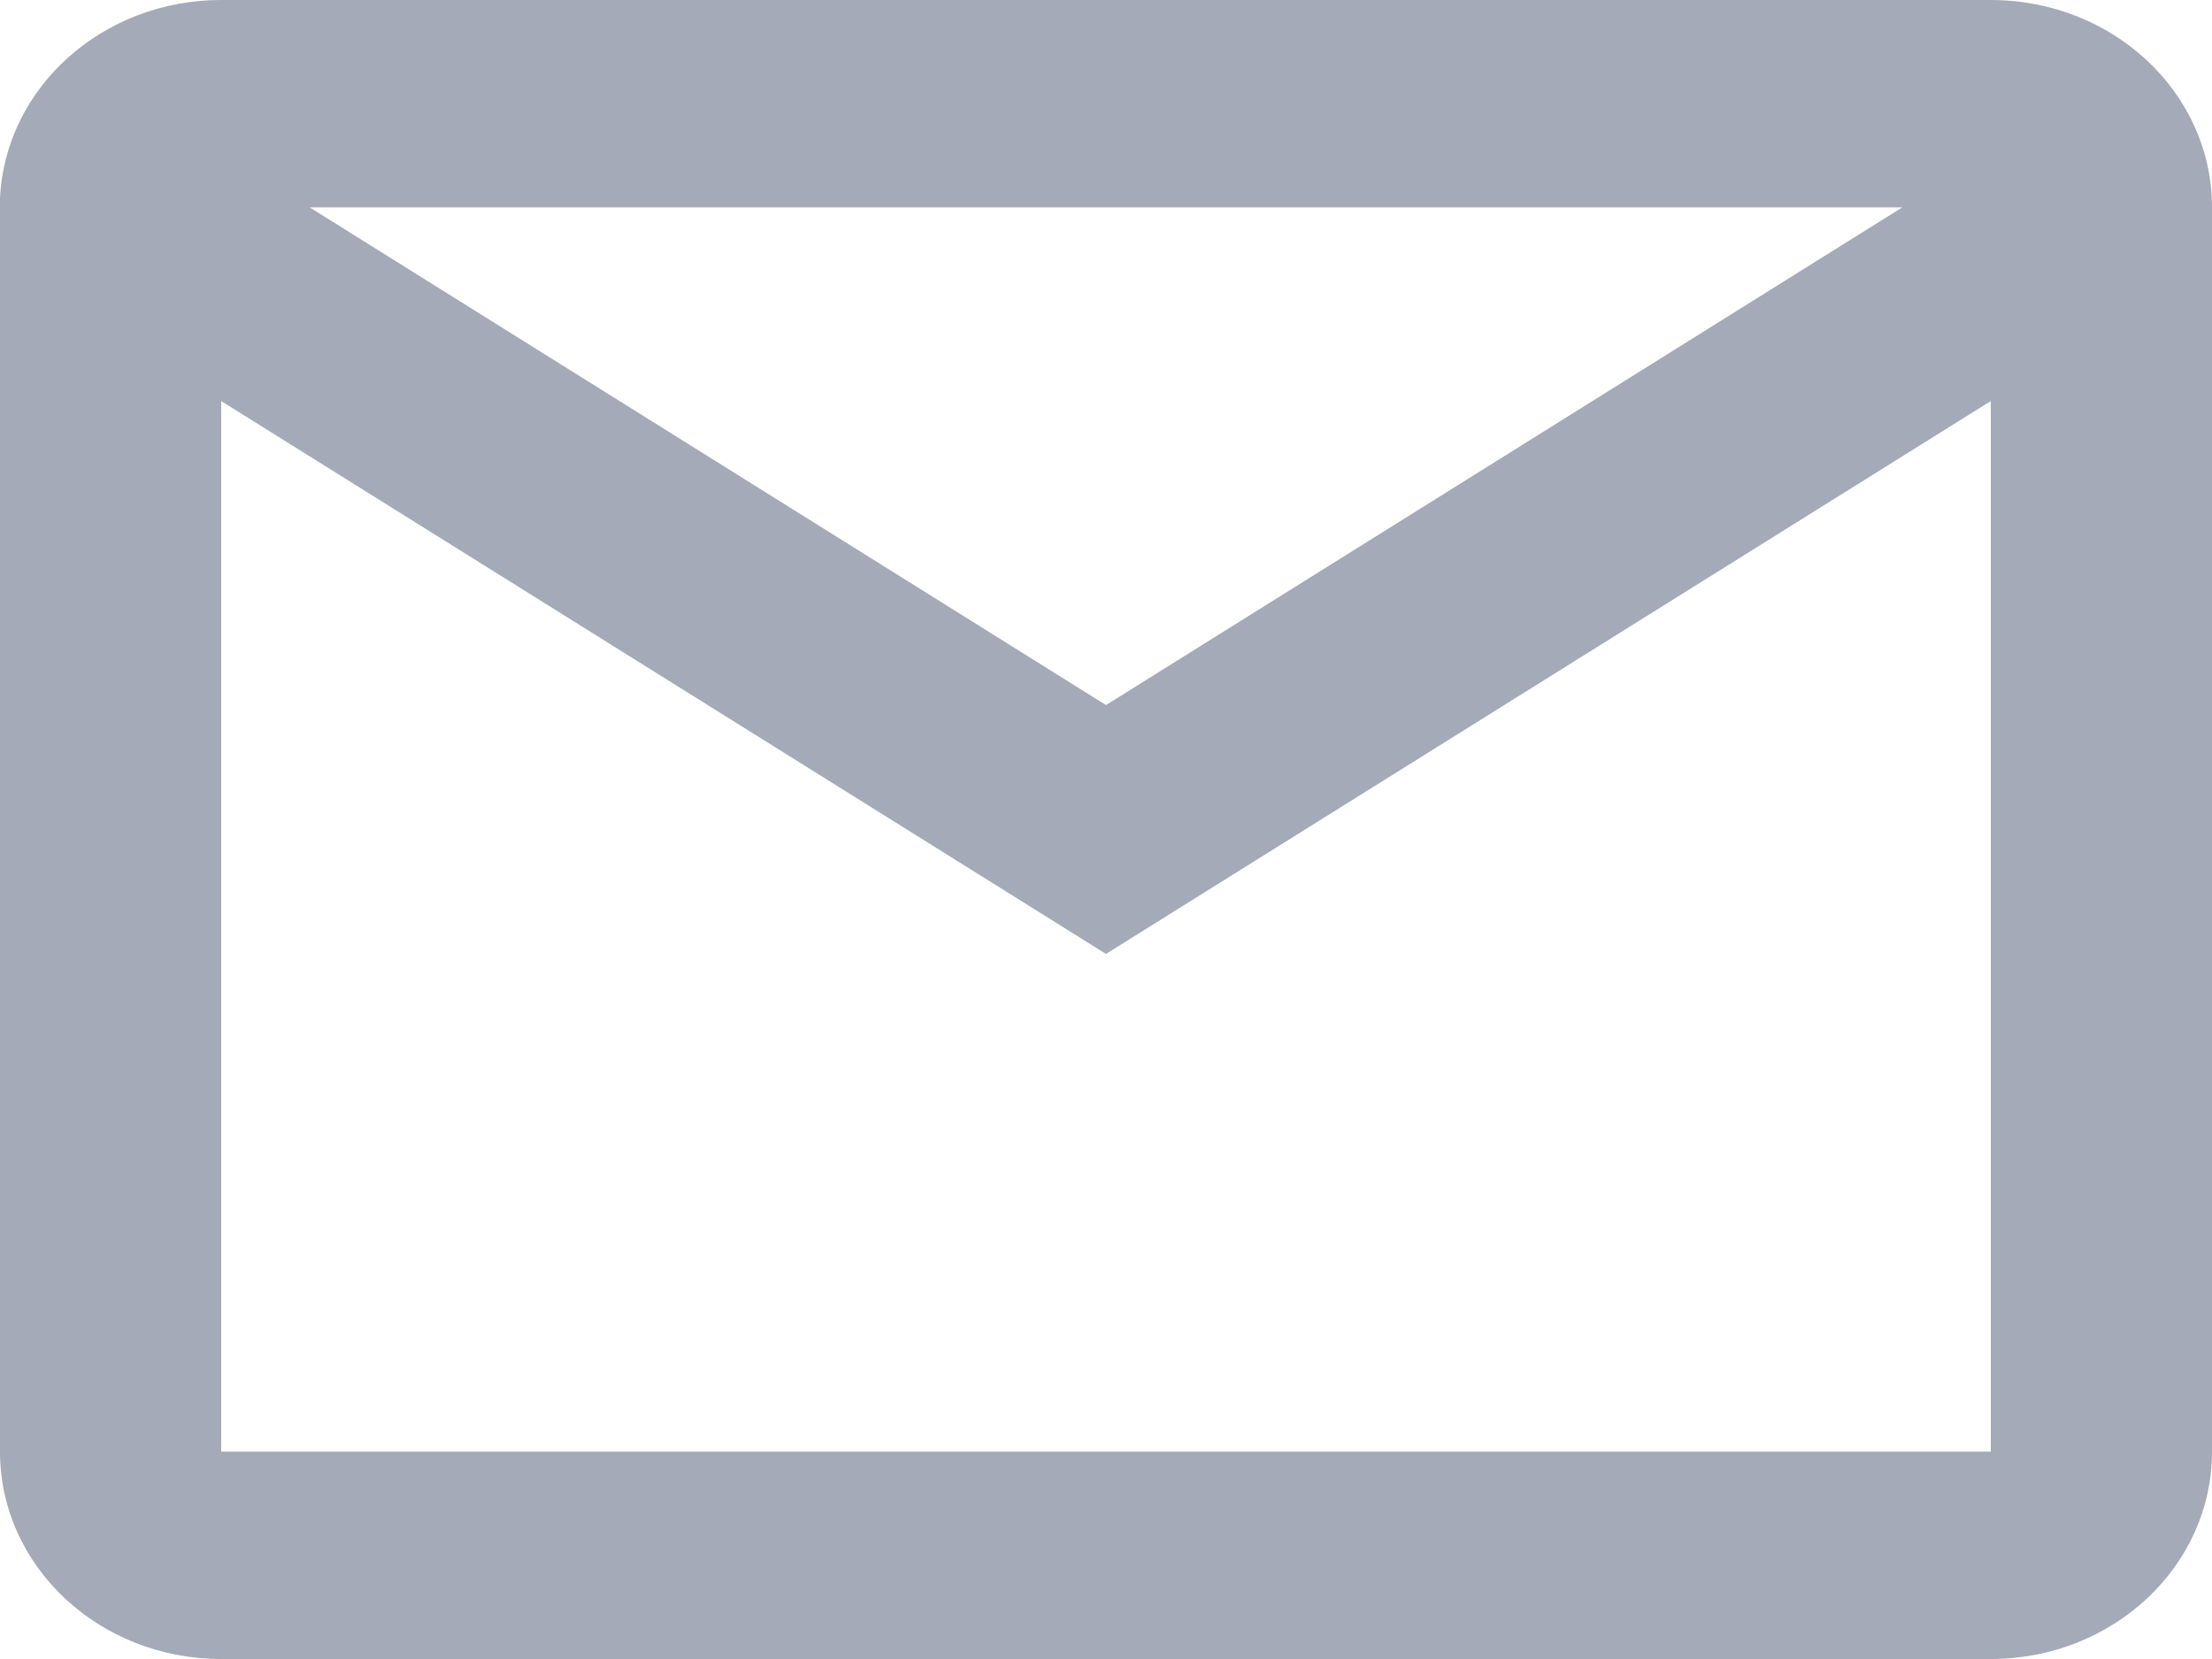
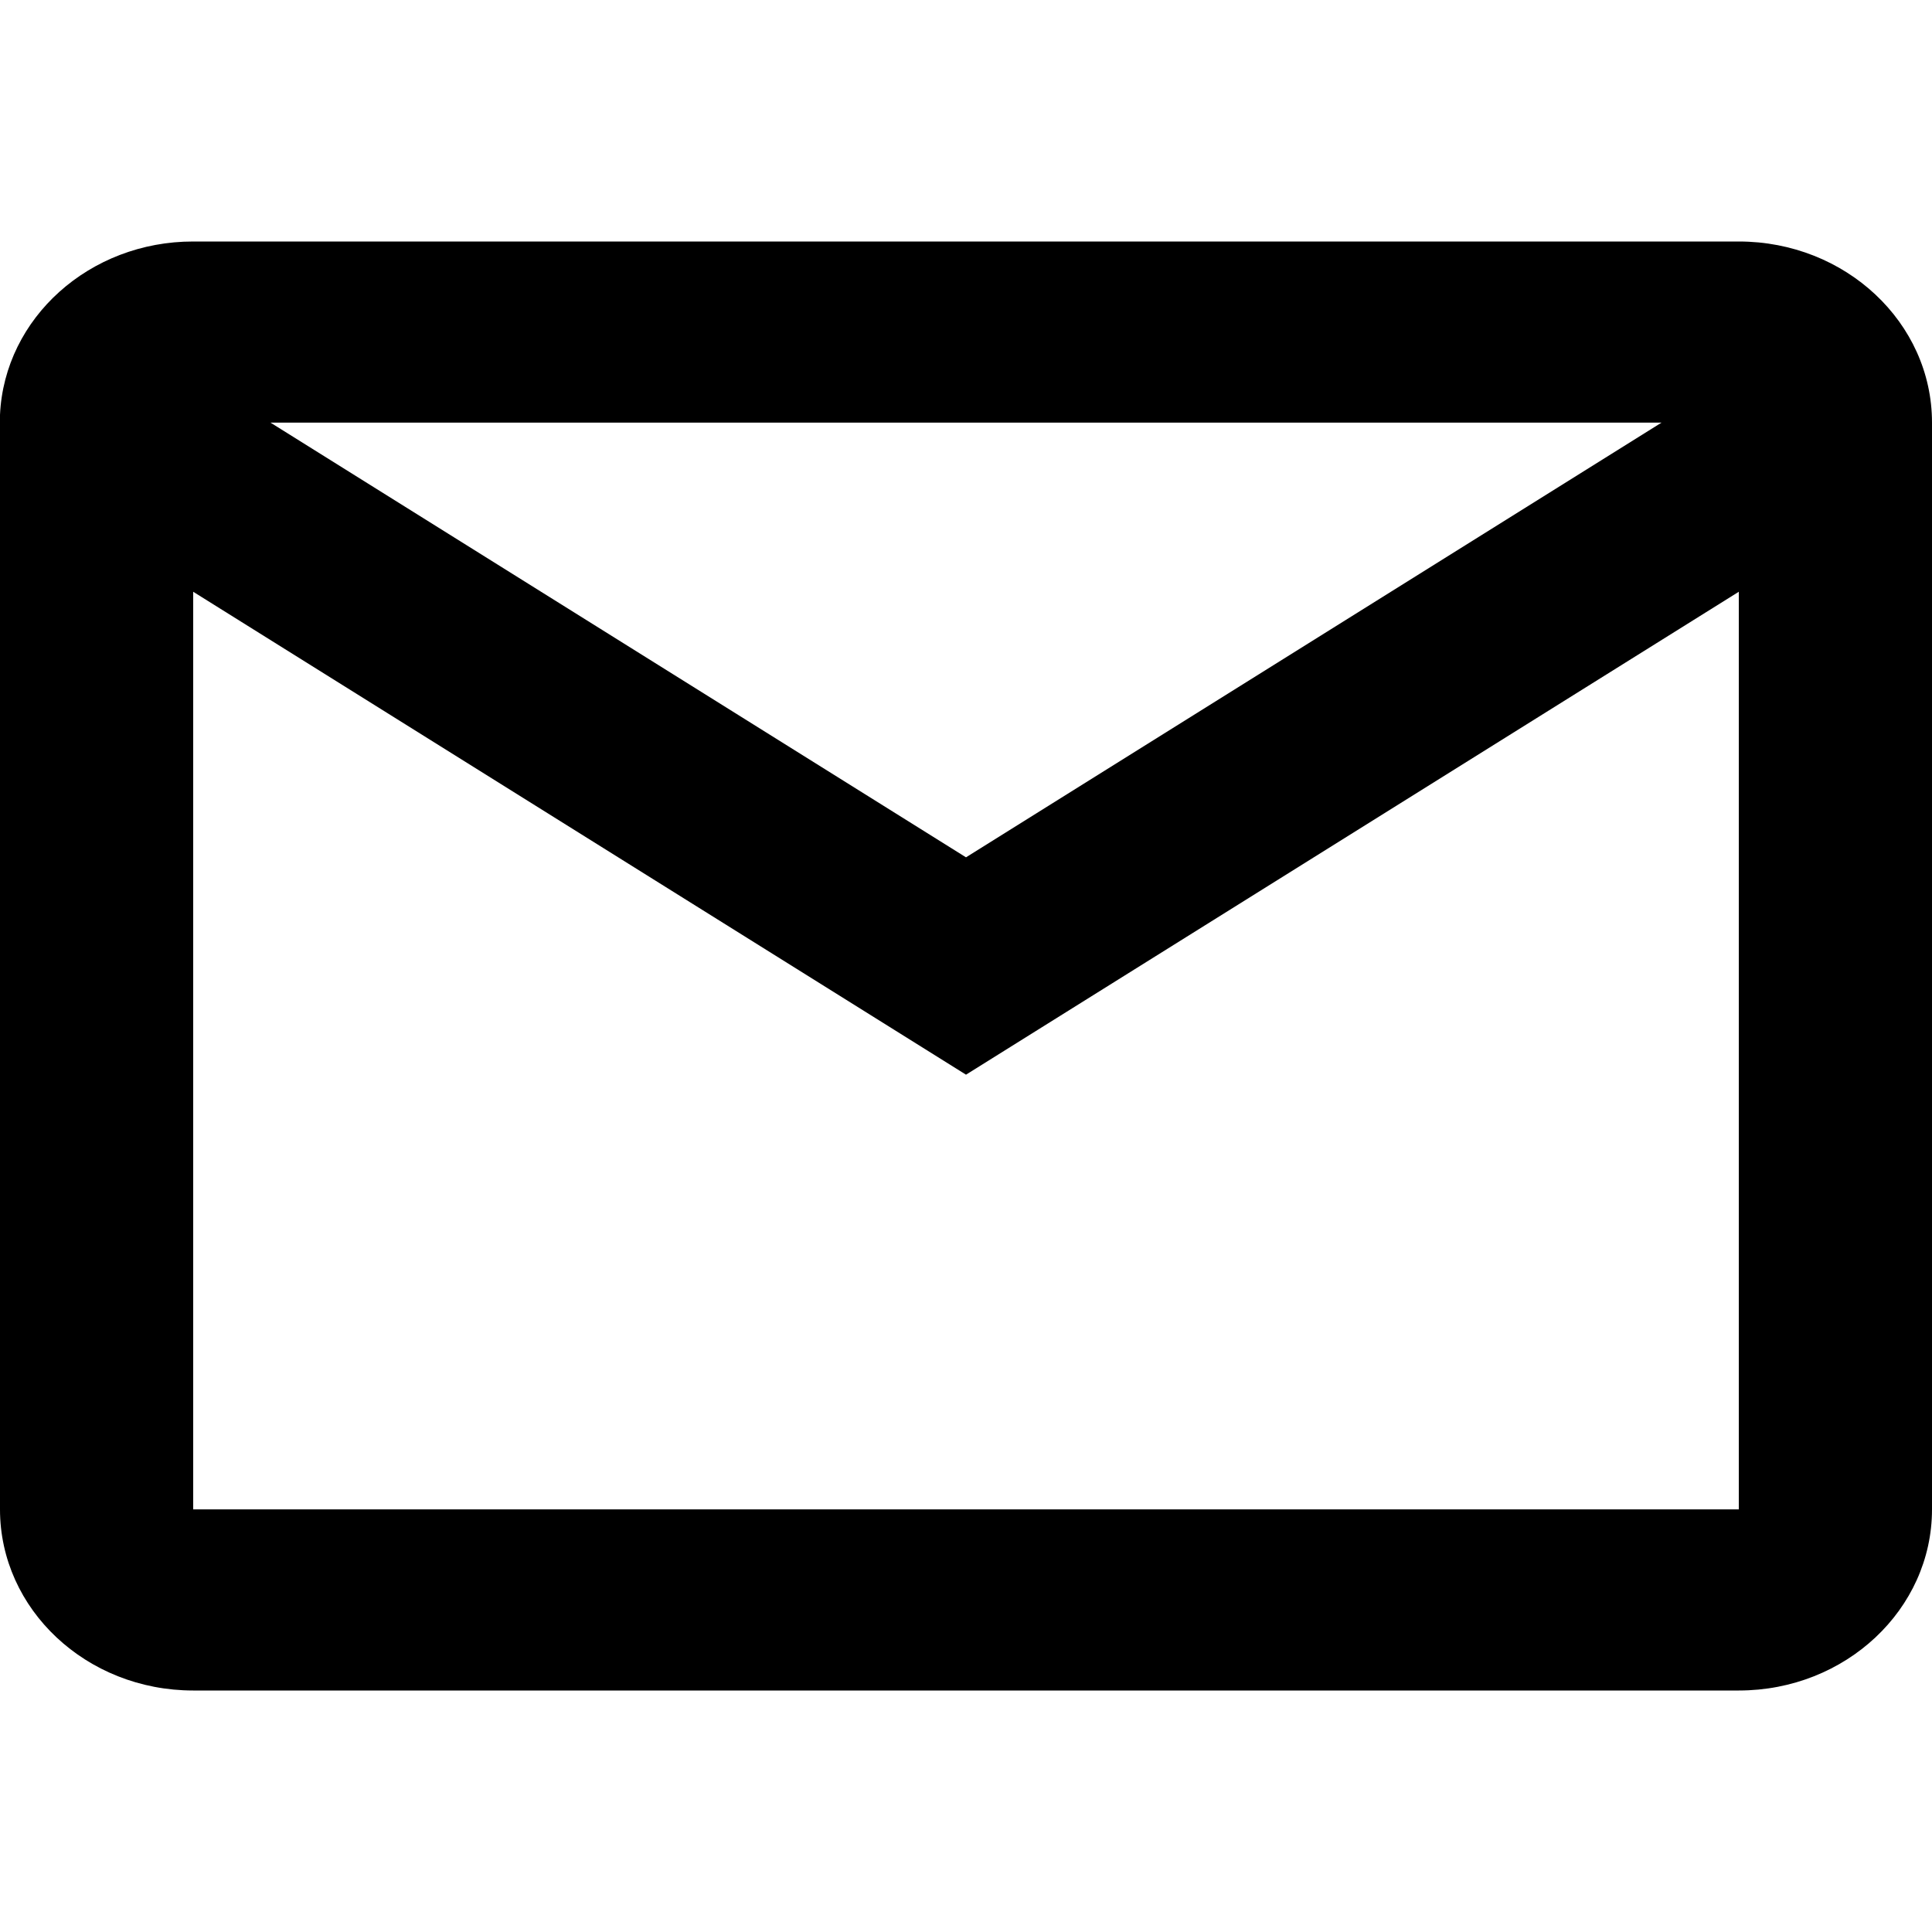
- <svg xmlns="http://www.w3.org/2000/svg" width="20" height="15" viewBox="0 0 20 15">
-   <path d="M18 15H2C0.895 15 0 14.161 0 13.125V1.793C0.047 0.79 0.929 -0.001 2 8.54917e-07H18C19.105 8.54917e-07 20 0.839 20 1.875V13.125C20 14.161 19.105 15 18 15ZM2 3.626V13.125H18V3.626L10 8.625L2 3.626ZM2.8 1.875L10 6.375L17.2 1.875H2.8Z" fill="#2E3A59" fill-opacity="0.43" />
+ <svg xmlns="http://www.w3.org/2000/svg" viewBox="0 0 24 24">
+   <path d="M21.6 21H2.4C1.075 21 0 19.993 0 18.75V5.152C0.056 3.948 1.114 2.999 2.4 3H21.6C22.925 3 24 4.007 24 5.25V18.75C24 19.993 22.925 21 21.6 21ZM2.4 7.351V18.75H21.6V7.351L12 13.35L2.4 7.351ZM3.36 5.25L12 10.65L20.64 5.25H3.36Z" />
</svg>
